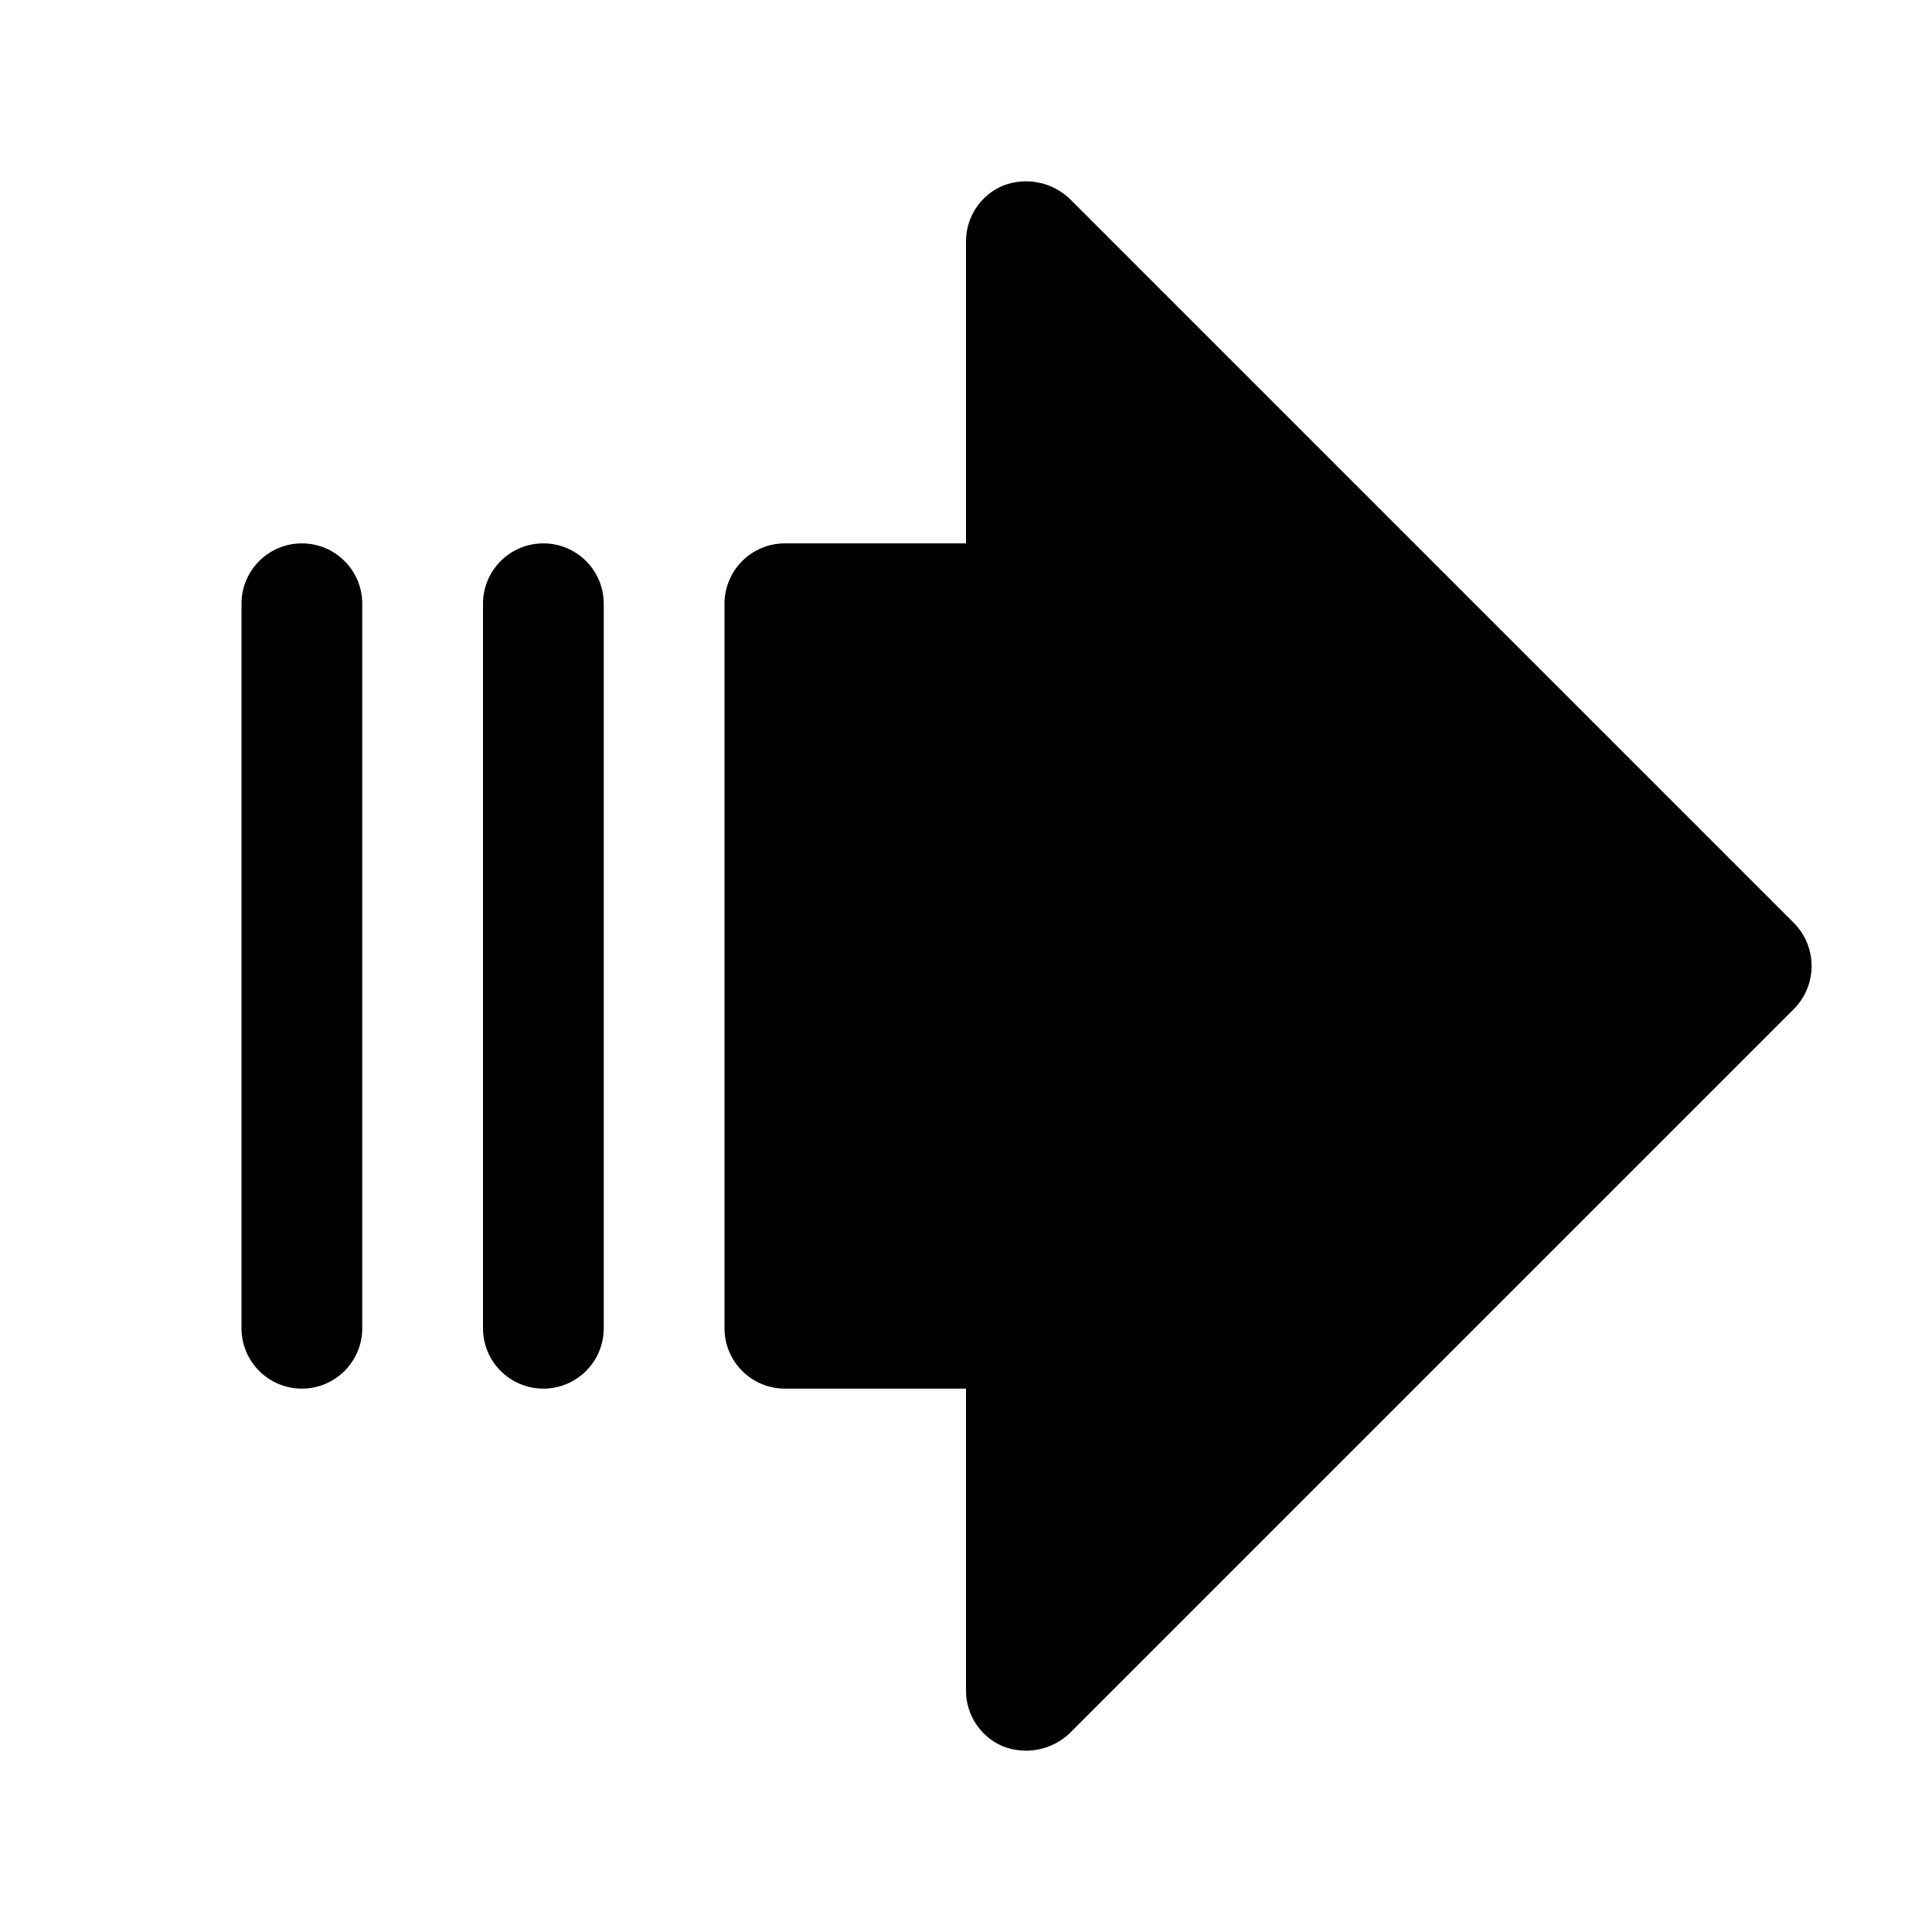
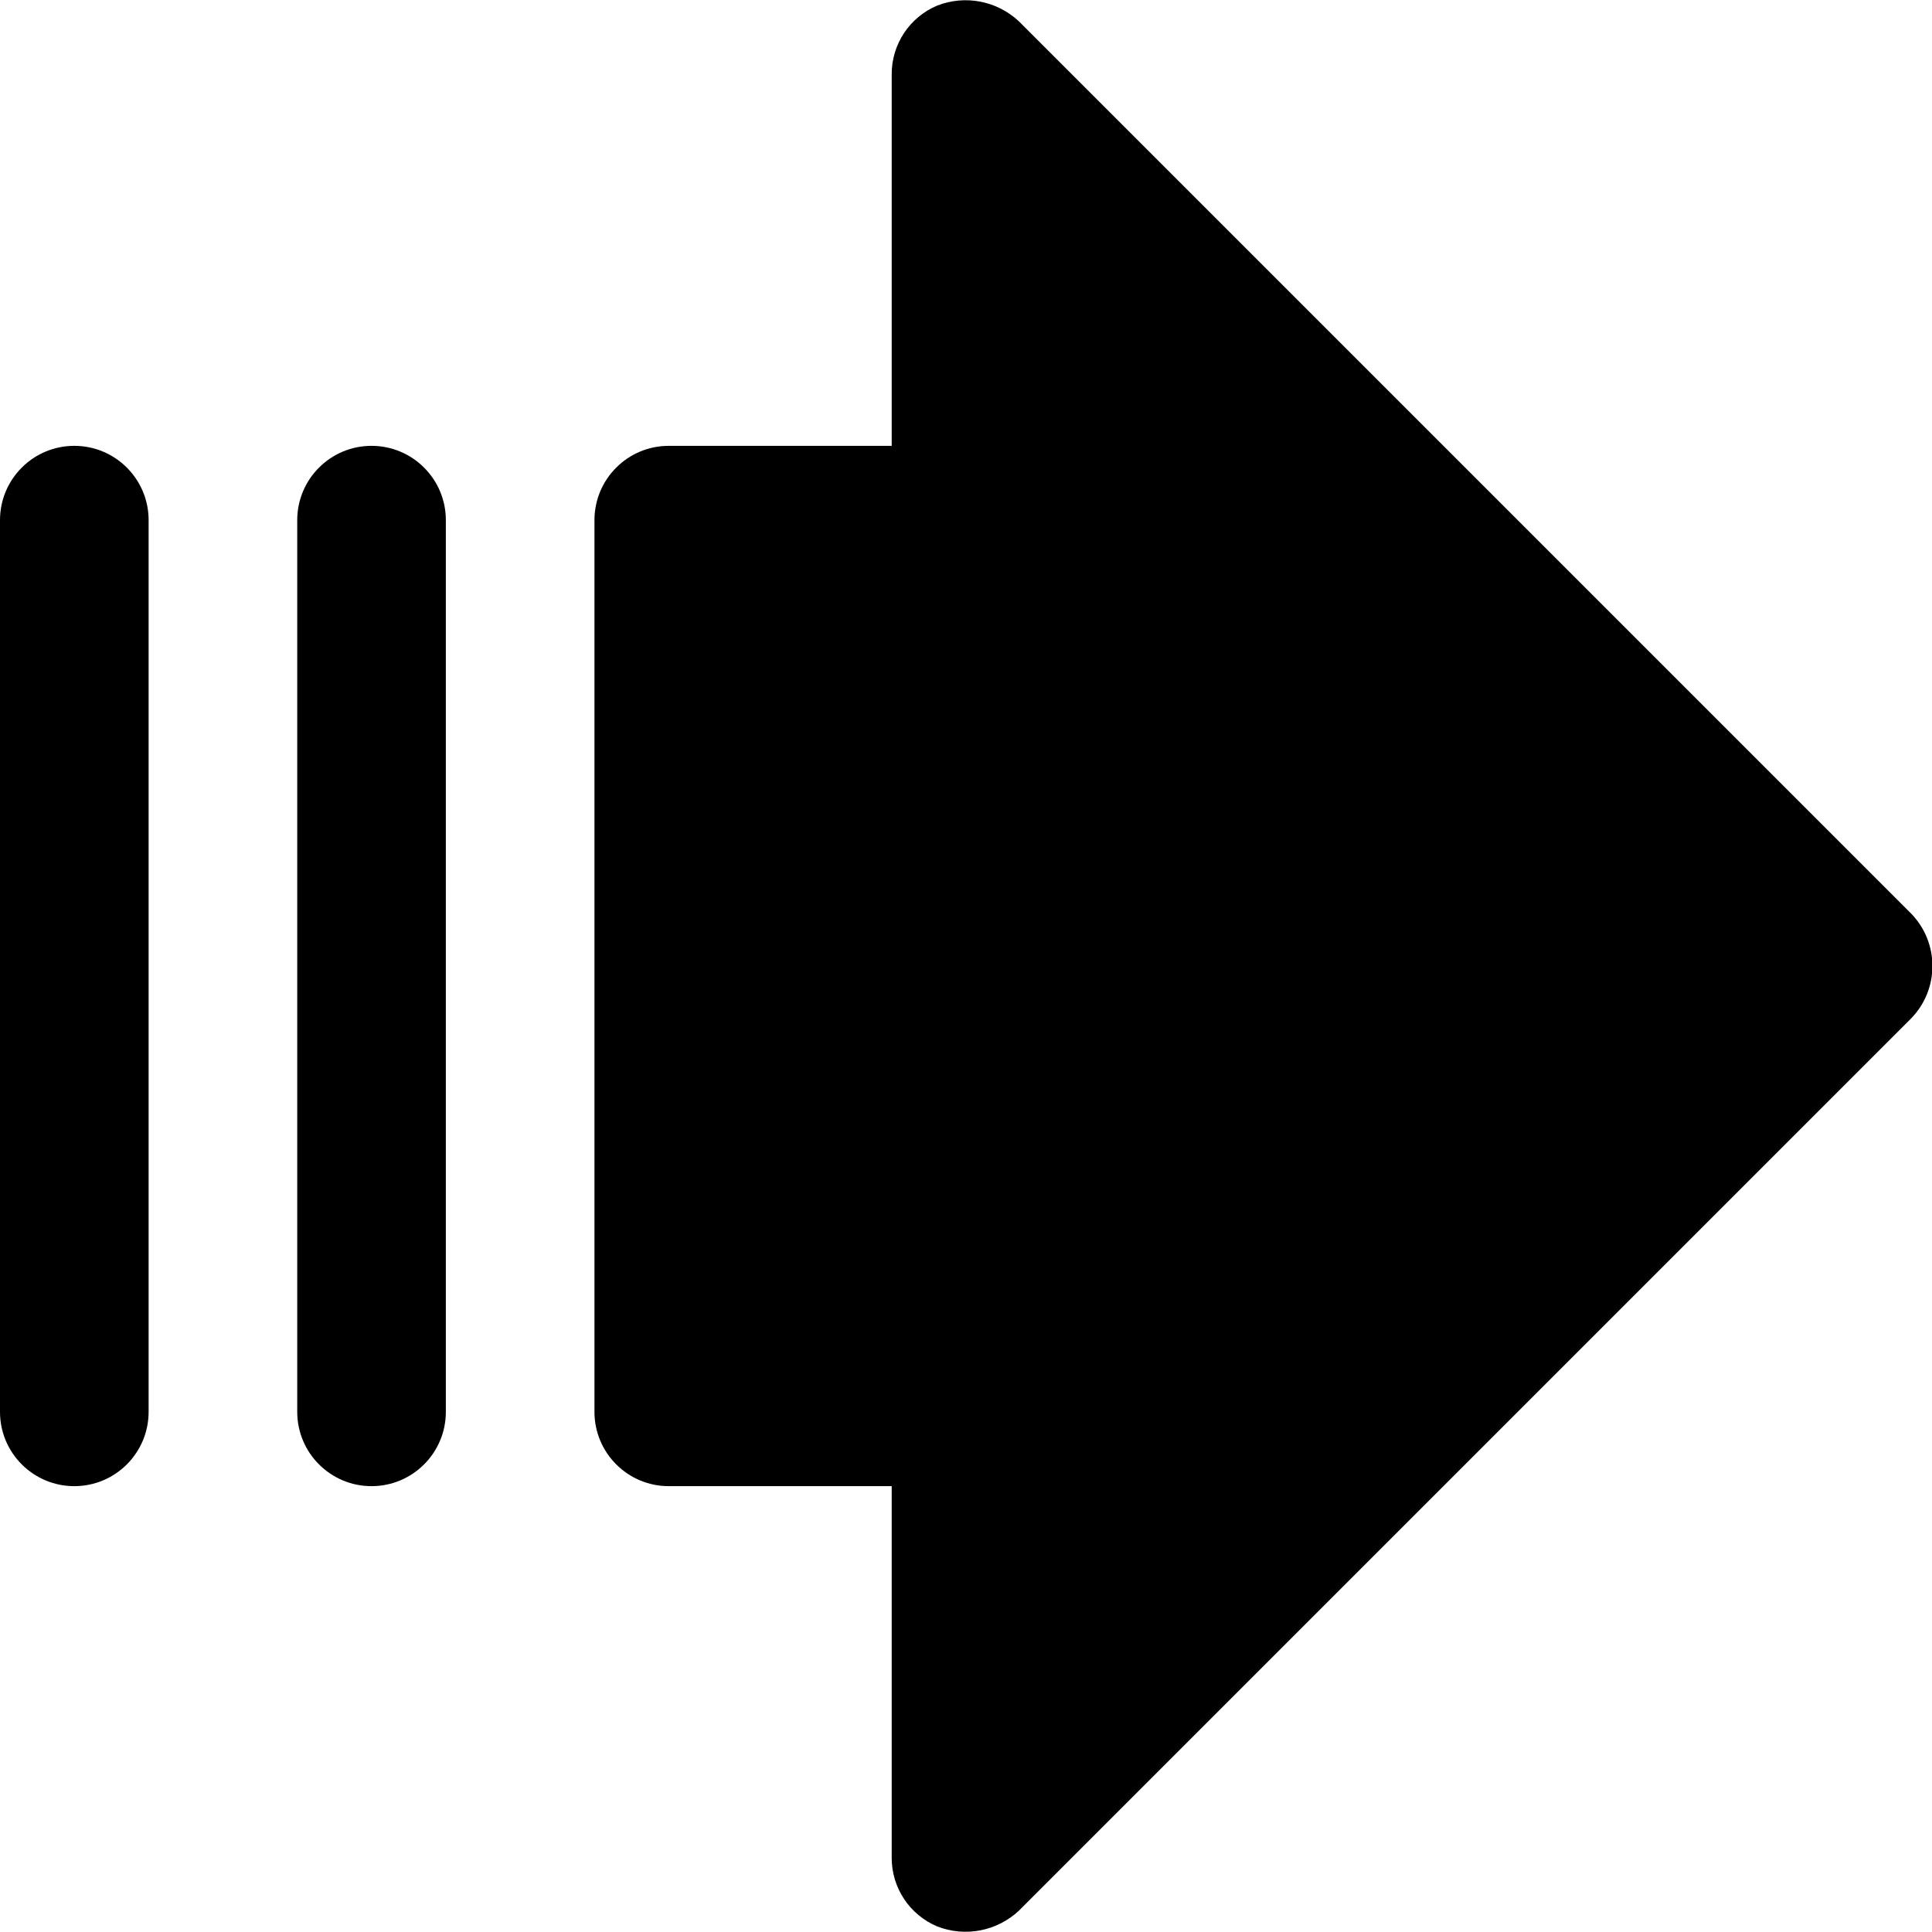
- <svg xmlns="http://www.w3.org/2000/svg" viewBox="0 0 256 256">
+ <svg xmlns="http://www.w3.org/2000/svg" viewBox="32 24 208 208">
  <rect width="256" height="256" fill="none" />
  <path d="M132.9,231.4A8,8,0,0,1,128,224V184H104a8,8,0,0,1-8-8V80a8,8,0,0,1,8-8h24V32a8,8,0,0,1,4.9-7.4,8.4,8.4,0,0,1,8.8,1.7l96,96a8.1,8.1,0,0,1,0,11.4l-96,96A8.4,8.4,0,0,1,132.9,231.4ZM48,176V80a8,8,0,0,0-16,0v96a8,8,0,0,0,16,0Zm32,0V80a8,8,0,0,0-16,0v96a8,8,0,0,0,16,0Z" />
</svg>
